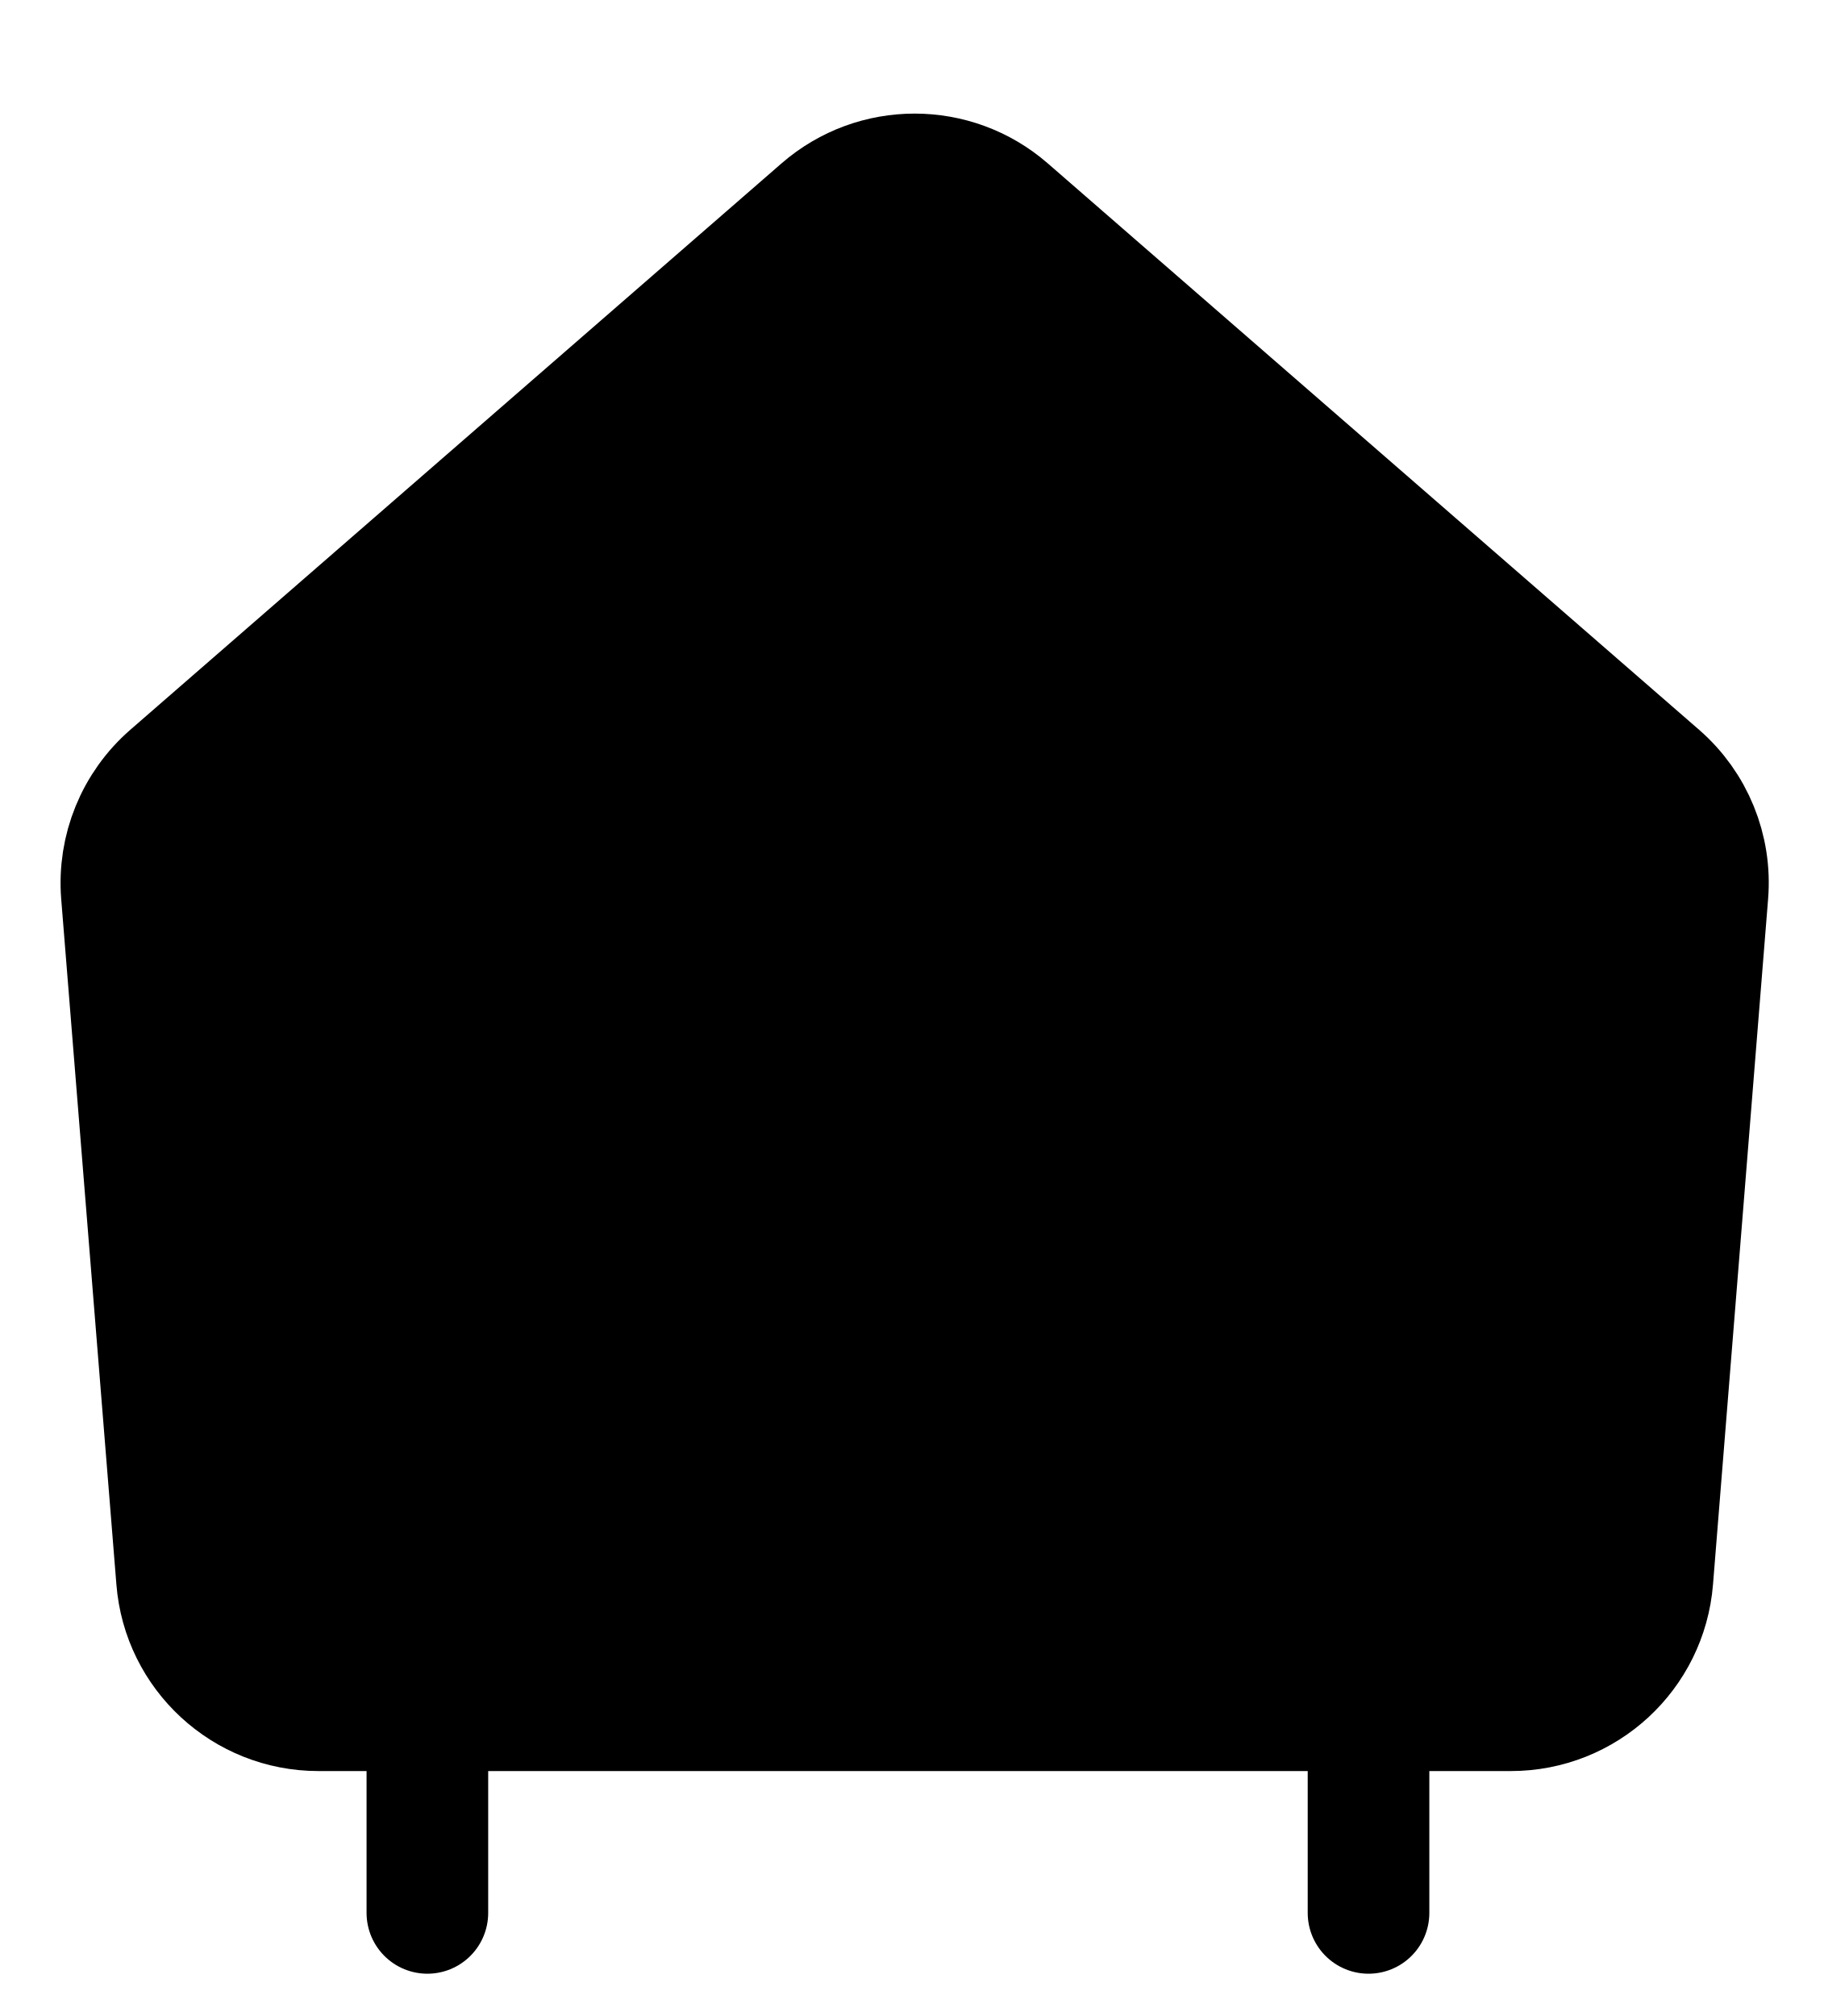
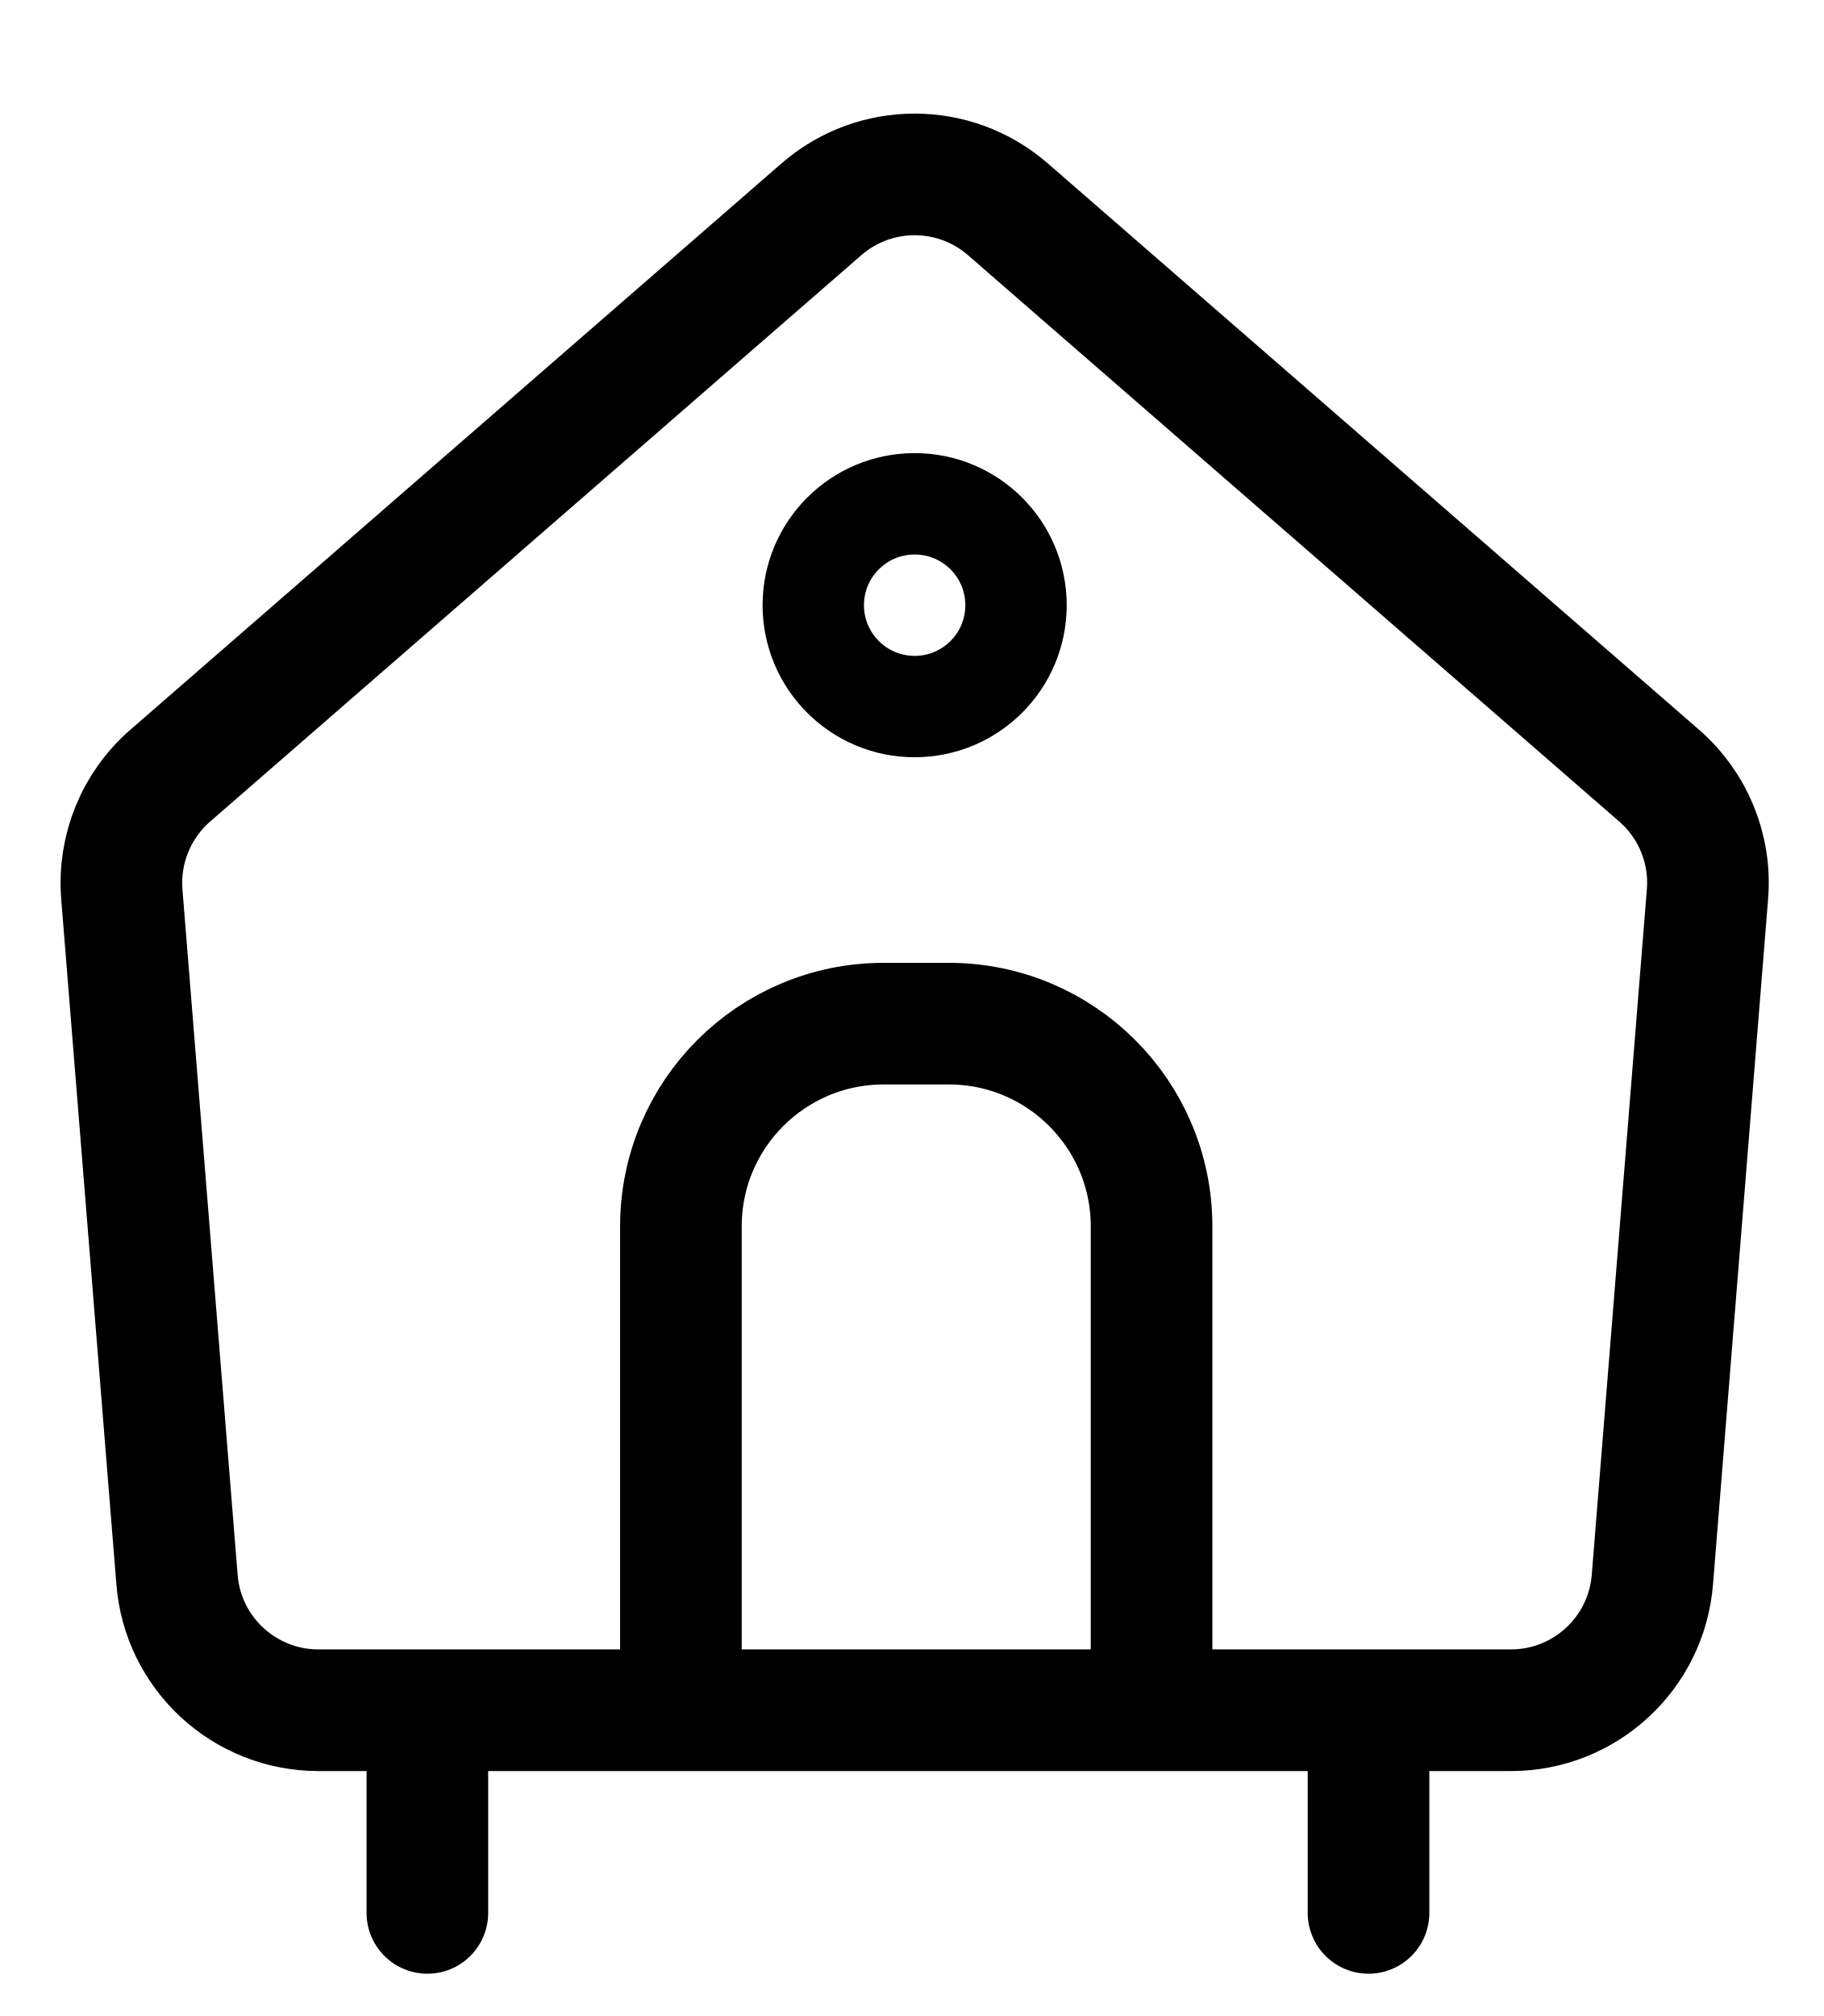
- <svg xmlns="http://www.w3.org/2000/svg" width="19" height="21" viewBox="0 0 19 21">
+ <svg xmlns="http://www.w3.org/2000/svg" width="19" height="21" viewBox="0 0 19 21" fill="none">
  <circle cx="9.528" cy="6.304" r="1.056" stroke="currentColor" stroke-width="1.056" />
  <path d="M1.269 9.314C1.232 8.846 1.419 8.388 1.773 8.08L8.558 2.179C9.114 1.696 9.942 1.696 10.498 2.179L17.284 8.08C17.638 8.388 17.825 8.846 17.787 9.314L17.213 16.455C17.151 17.223 16.51 17.815 15.739 17.815H3.317C2.547 17.815 1.905 17.223 1.844 16.455L1.269 9.314Z" stroke="currentColor" stroke-width="1.267" />
  <line x1="4.452" y1="17.894" x2="4.452" y2="19.926" stroke="currentColor" stroke-width="1.267" stroke-linecap="round" />
  <line x1="14.256" y1="17.894" x2="14.256" y2="19.926" stroke="currentColor" stroke-width="1.267" stroke-linecap="round" />
  <path d="M11.996 17.262V12.775C11.996 11.608 11.05 10.663 9.884 10.663H9.205C8.039 10.663 7.093 11.608 7.093 12.775V17.262" stroke="currentColor" stroke-width="1.267" />
</svg>
